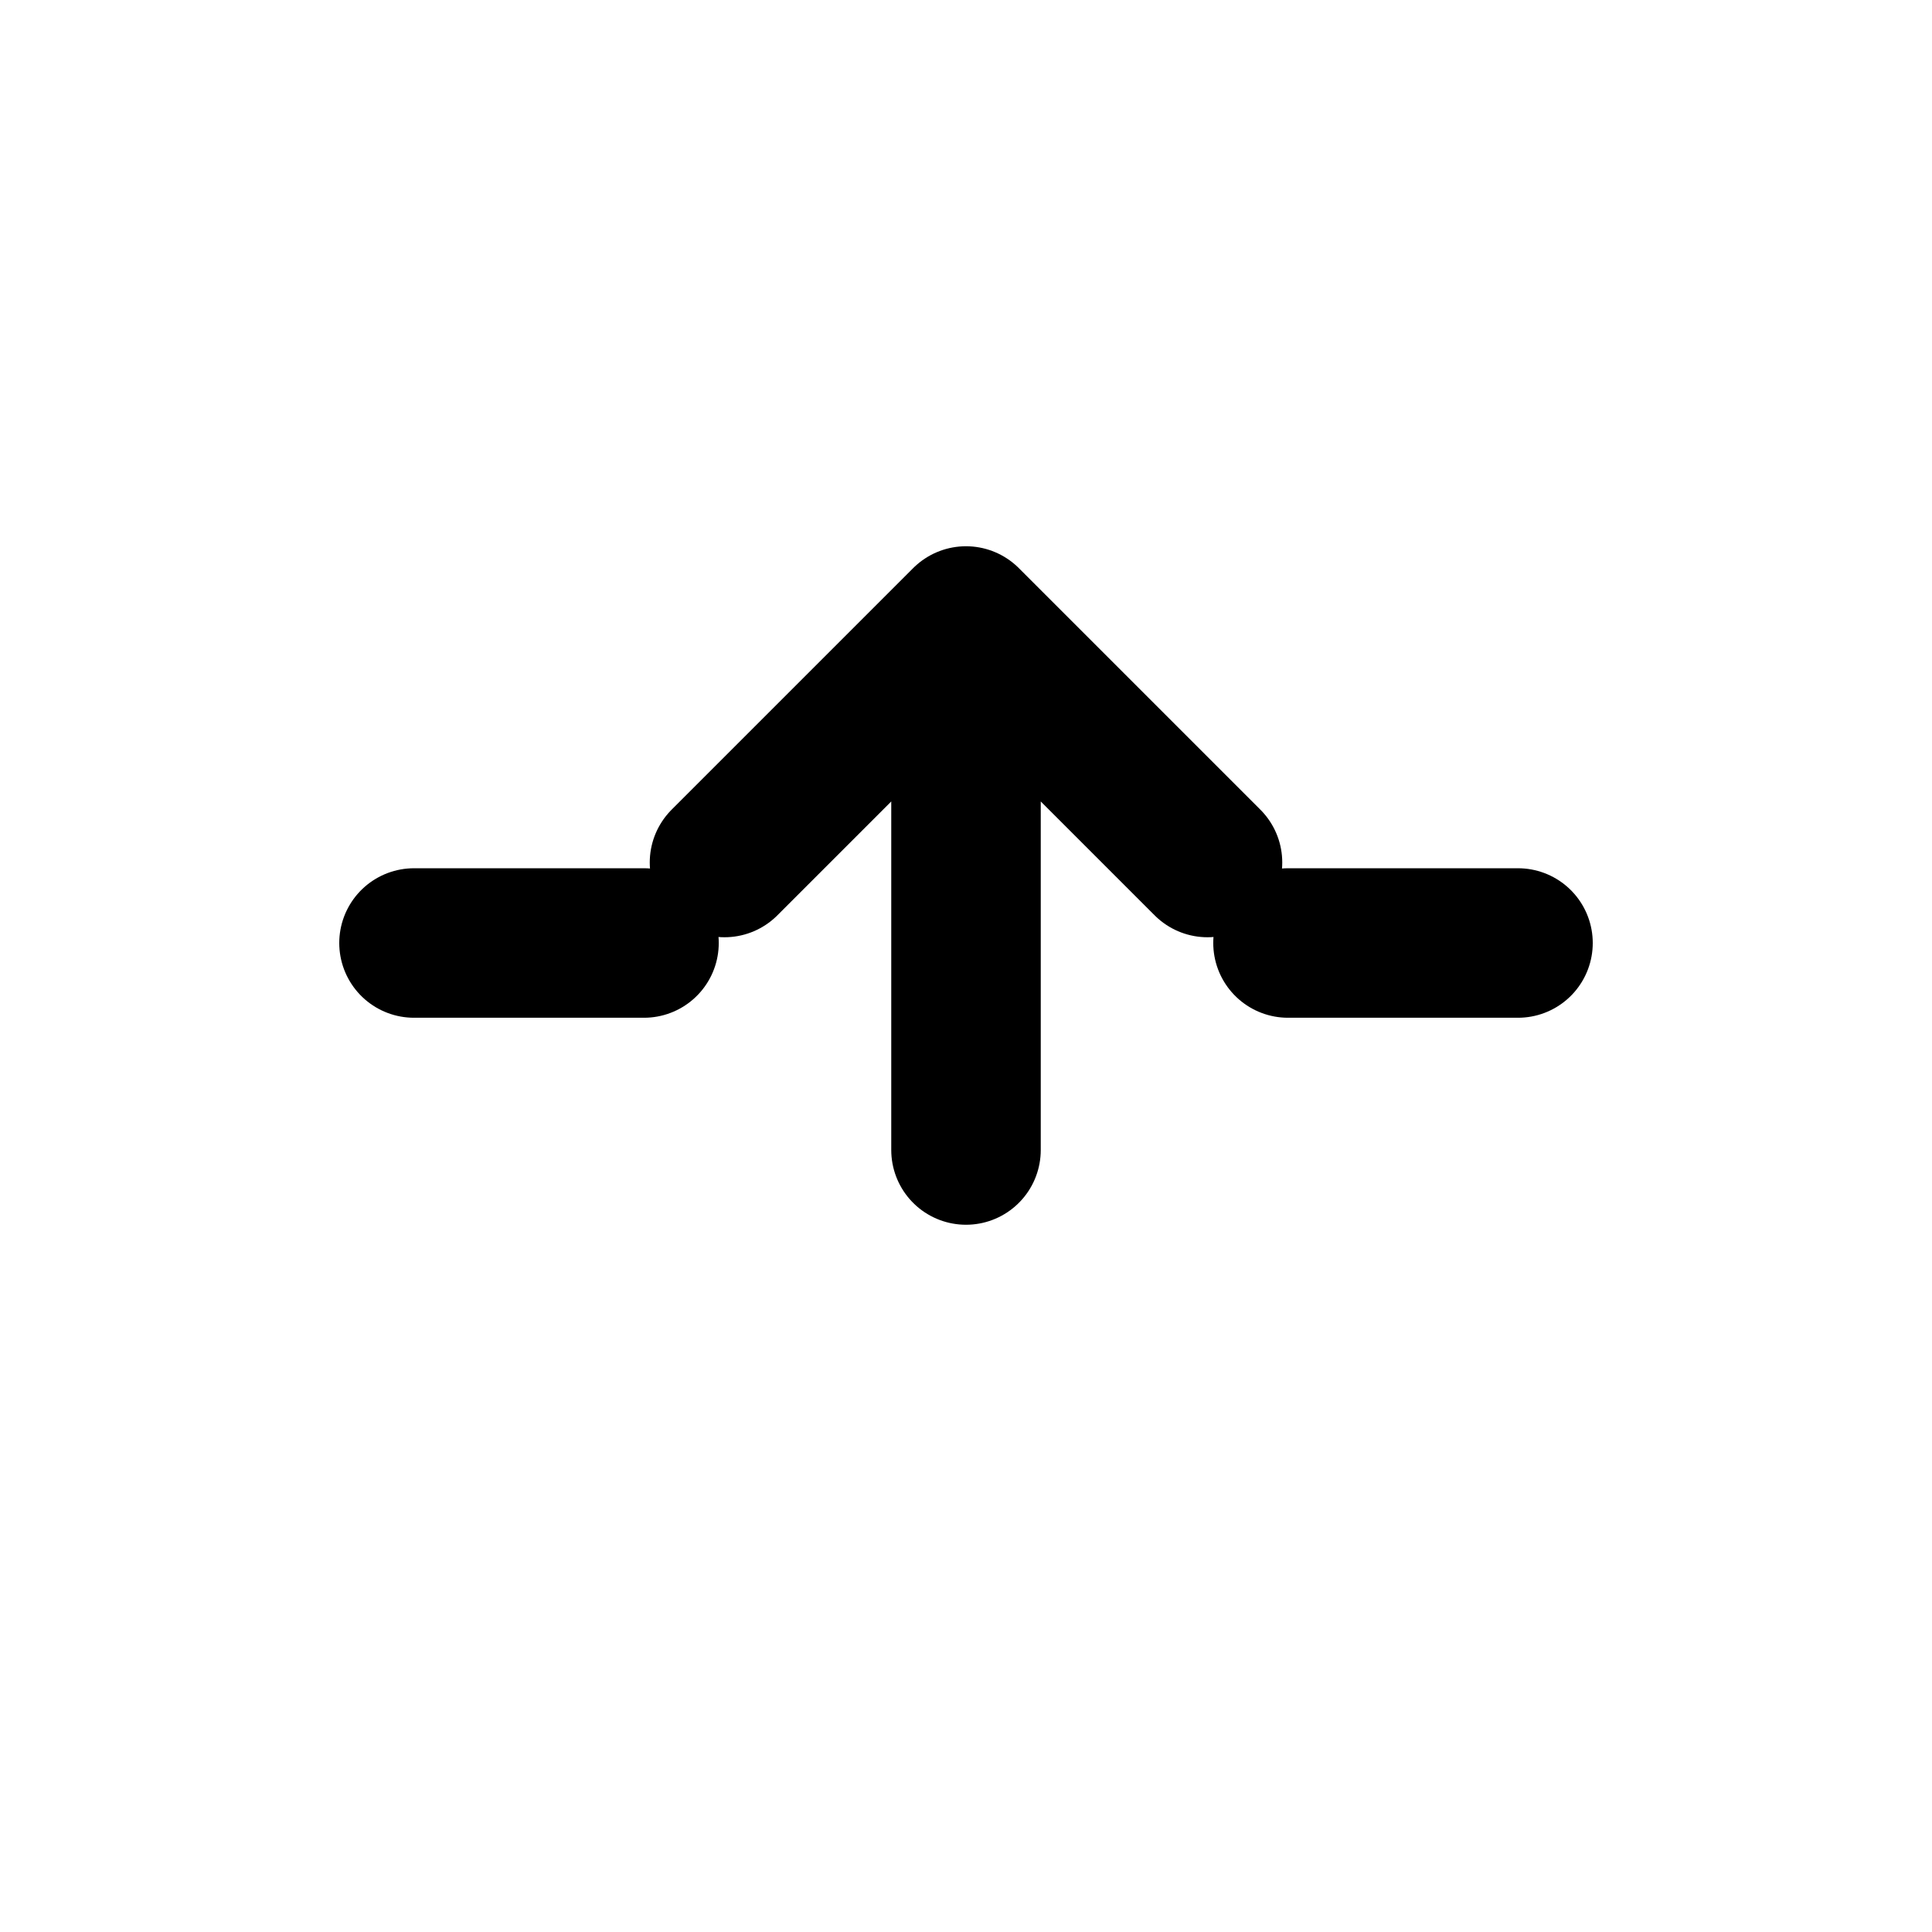
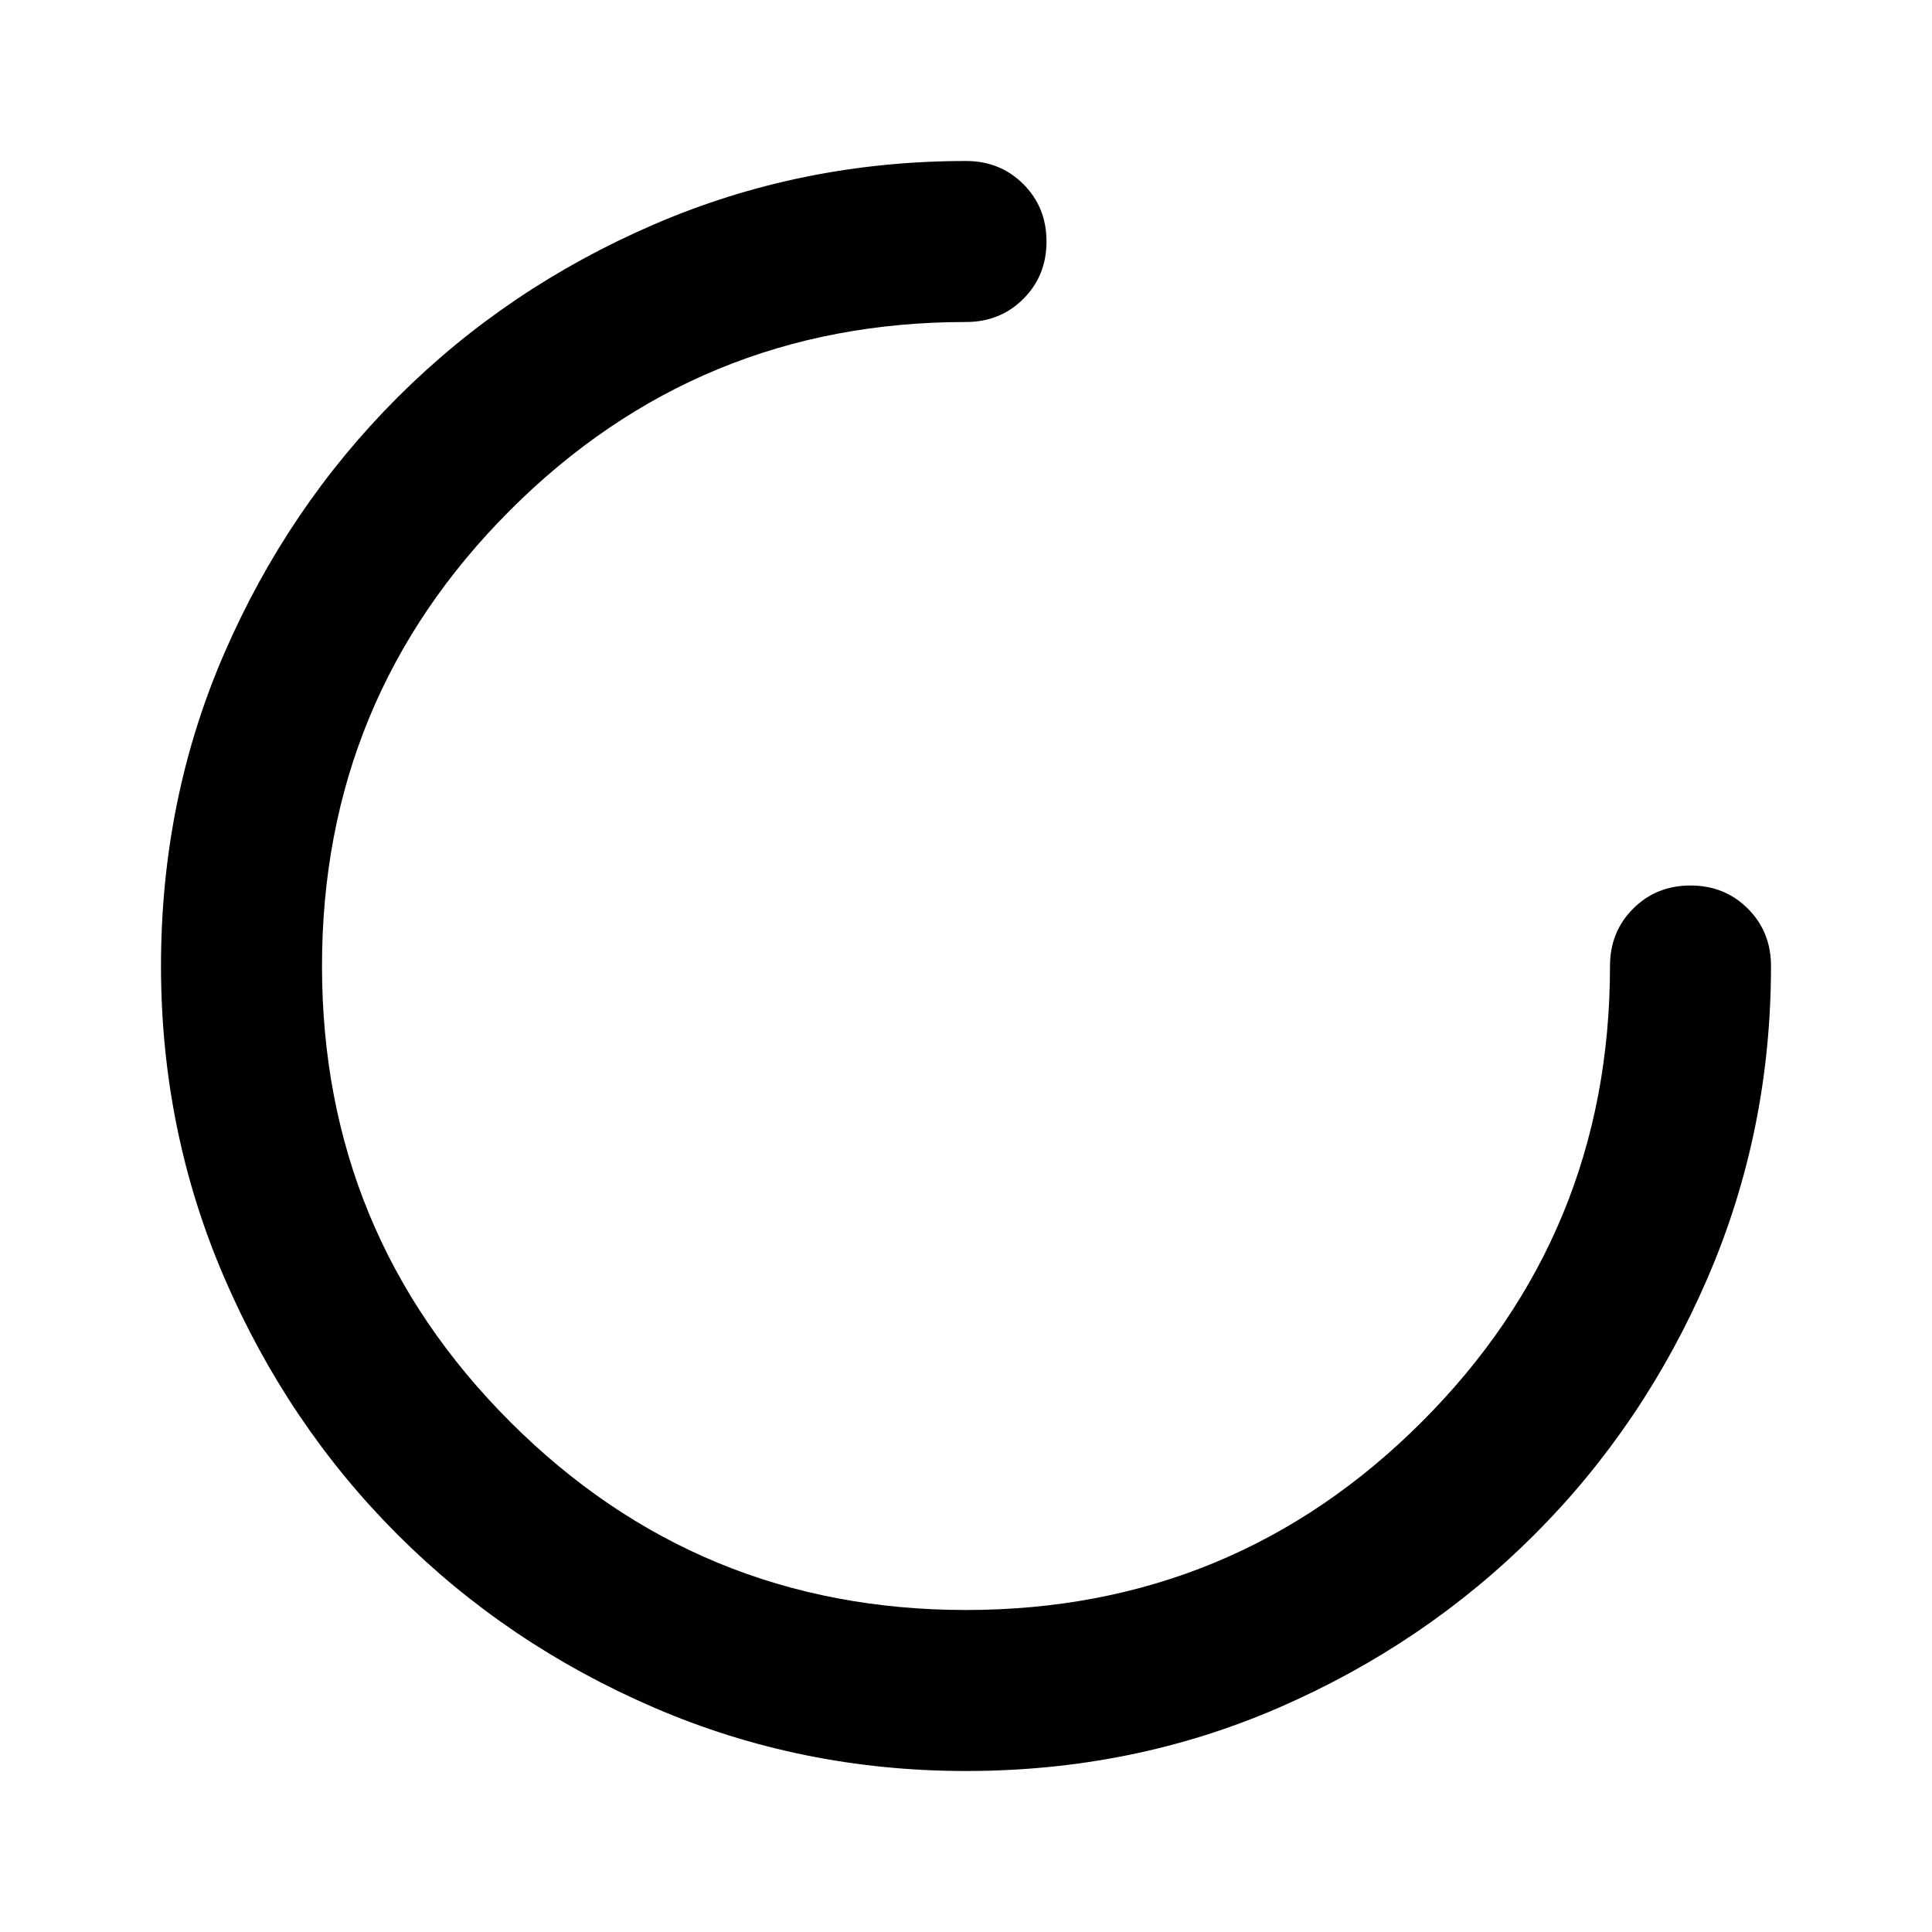
- <svg xmlns="http://www.w3.org/2000/svg" viewBox="0 0 84 84" width="84" height="84" role="img" aria-label="Prime Photos tray">
-   <path d="M42 50 V27 M31.5 37.5 L42 27 L52.5 37.5 M18 41 H28 M56 41 H66" fill="none" stroke="currentColor" stroke-width="6.5" stroke-linecap="round" stroke-linejoin="round" />
+ <svg xmlns="http://www.w3.org/2000/svg" height="24" viewBox="0 -960 960 960" width="24">
+   <path d="M480-80q-82 0-155-31.5t-127.5-86Q143-252 111.5-325T80-480q0-83 31.5-155.5t86-127Q252-817 325-848.5T480-880q17 0 28.5 11.5T520-840q0 17-11.5 28.5T480-800q-133 0-226.5 93.5T160-480q0 133 93.5 226.5T480-160q133 0 226.5-93.5T800-480q0-17 11.5-28.5T840-520q17 0 28.5 11.5T880-480q0 82-31.5 155t-86 127.5q-54.5 54.5-127 86T480-80Z" />
</svg>
